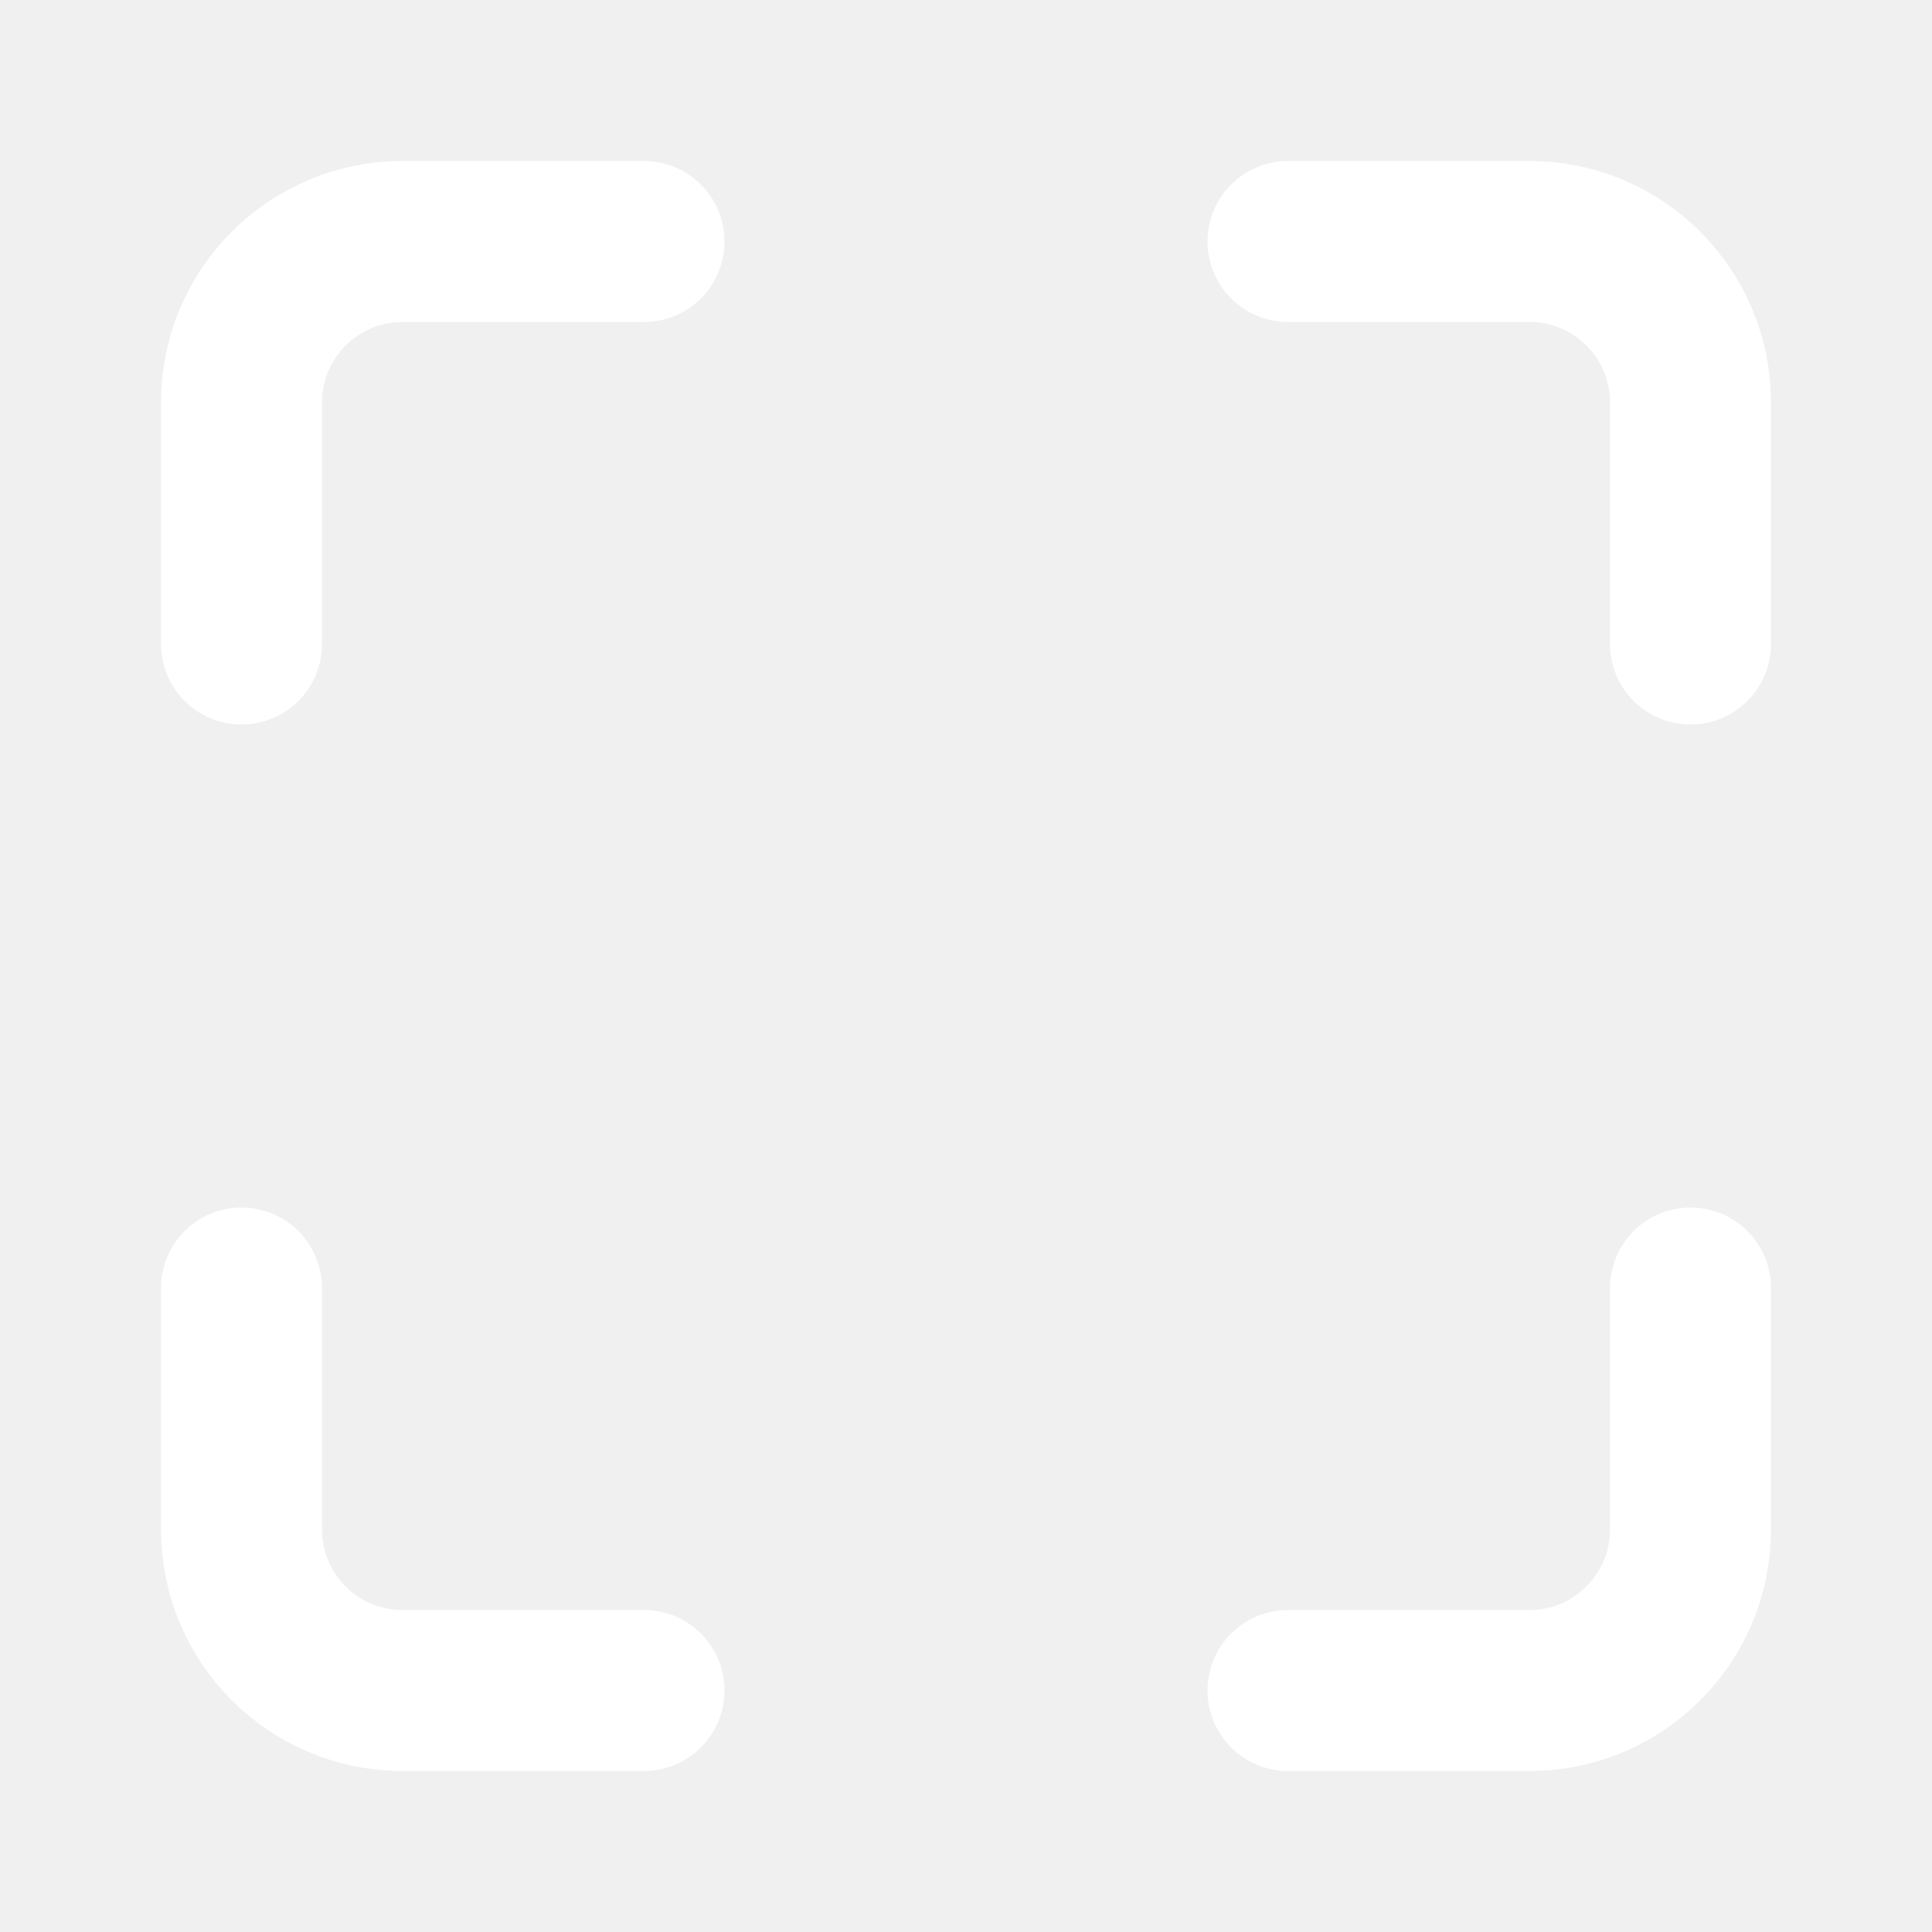
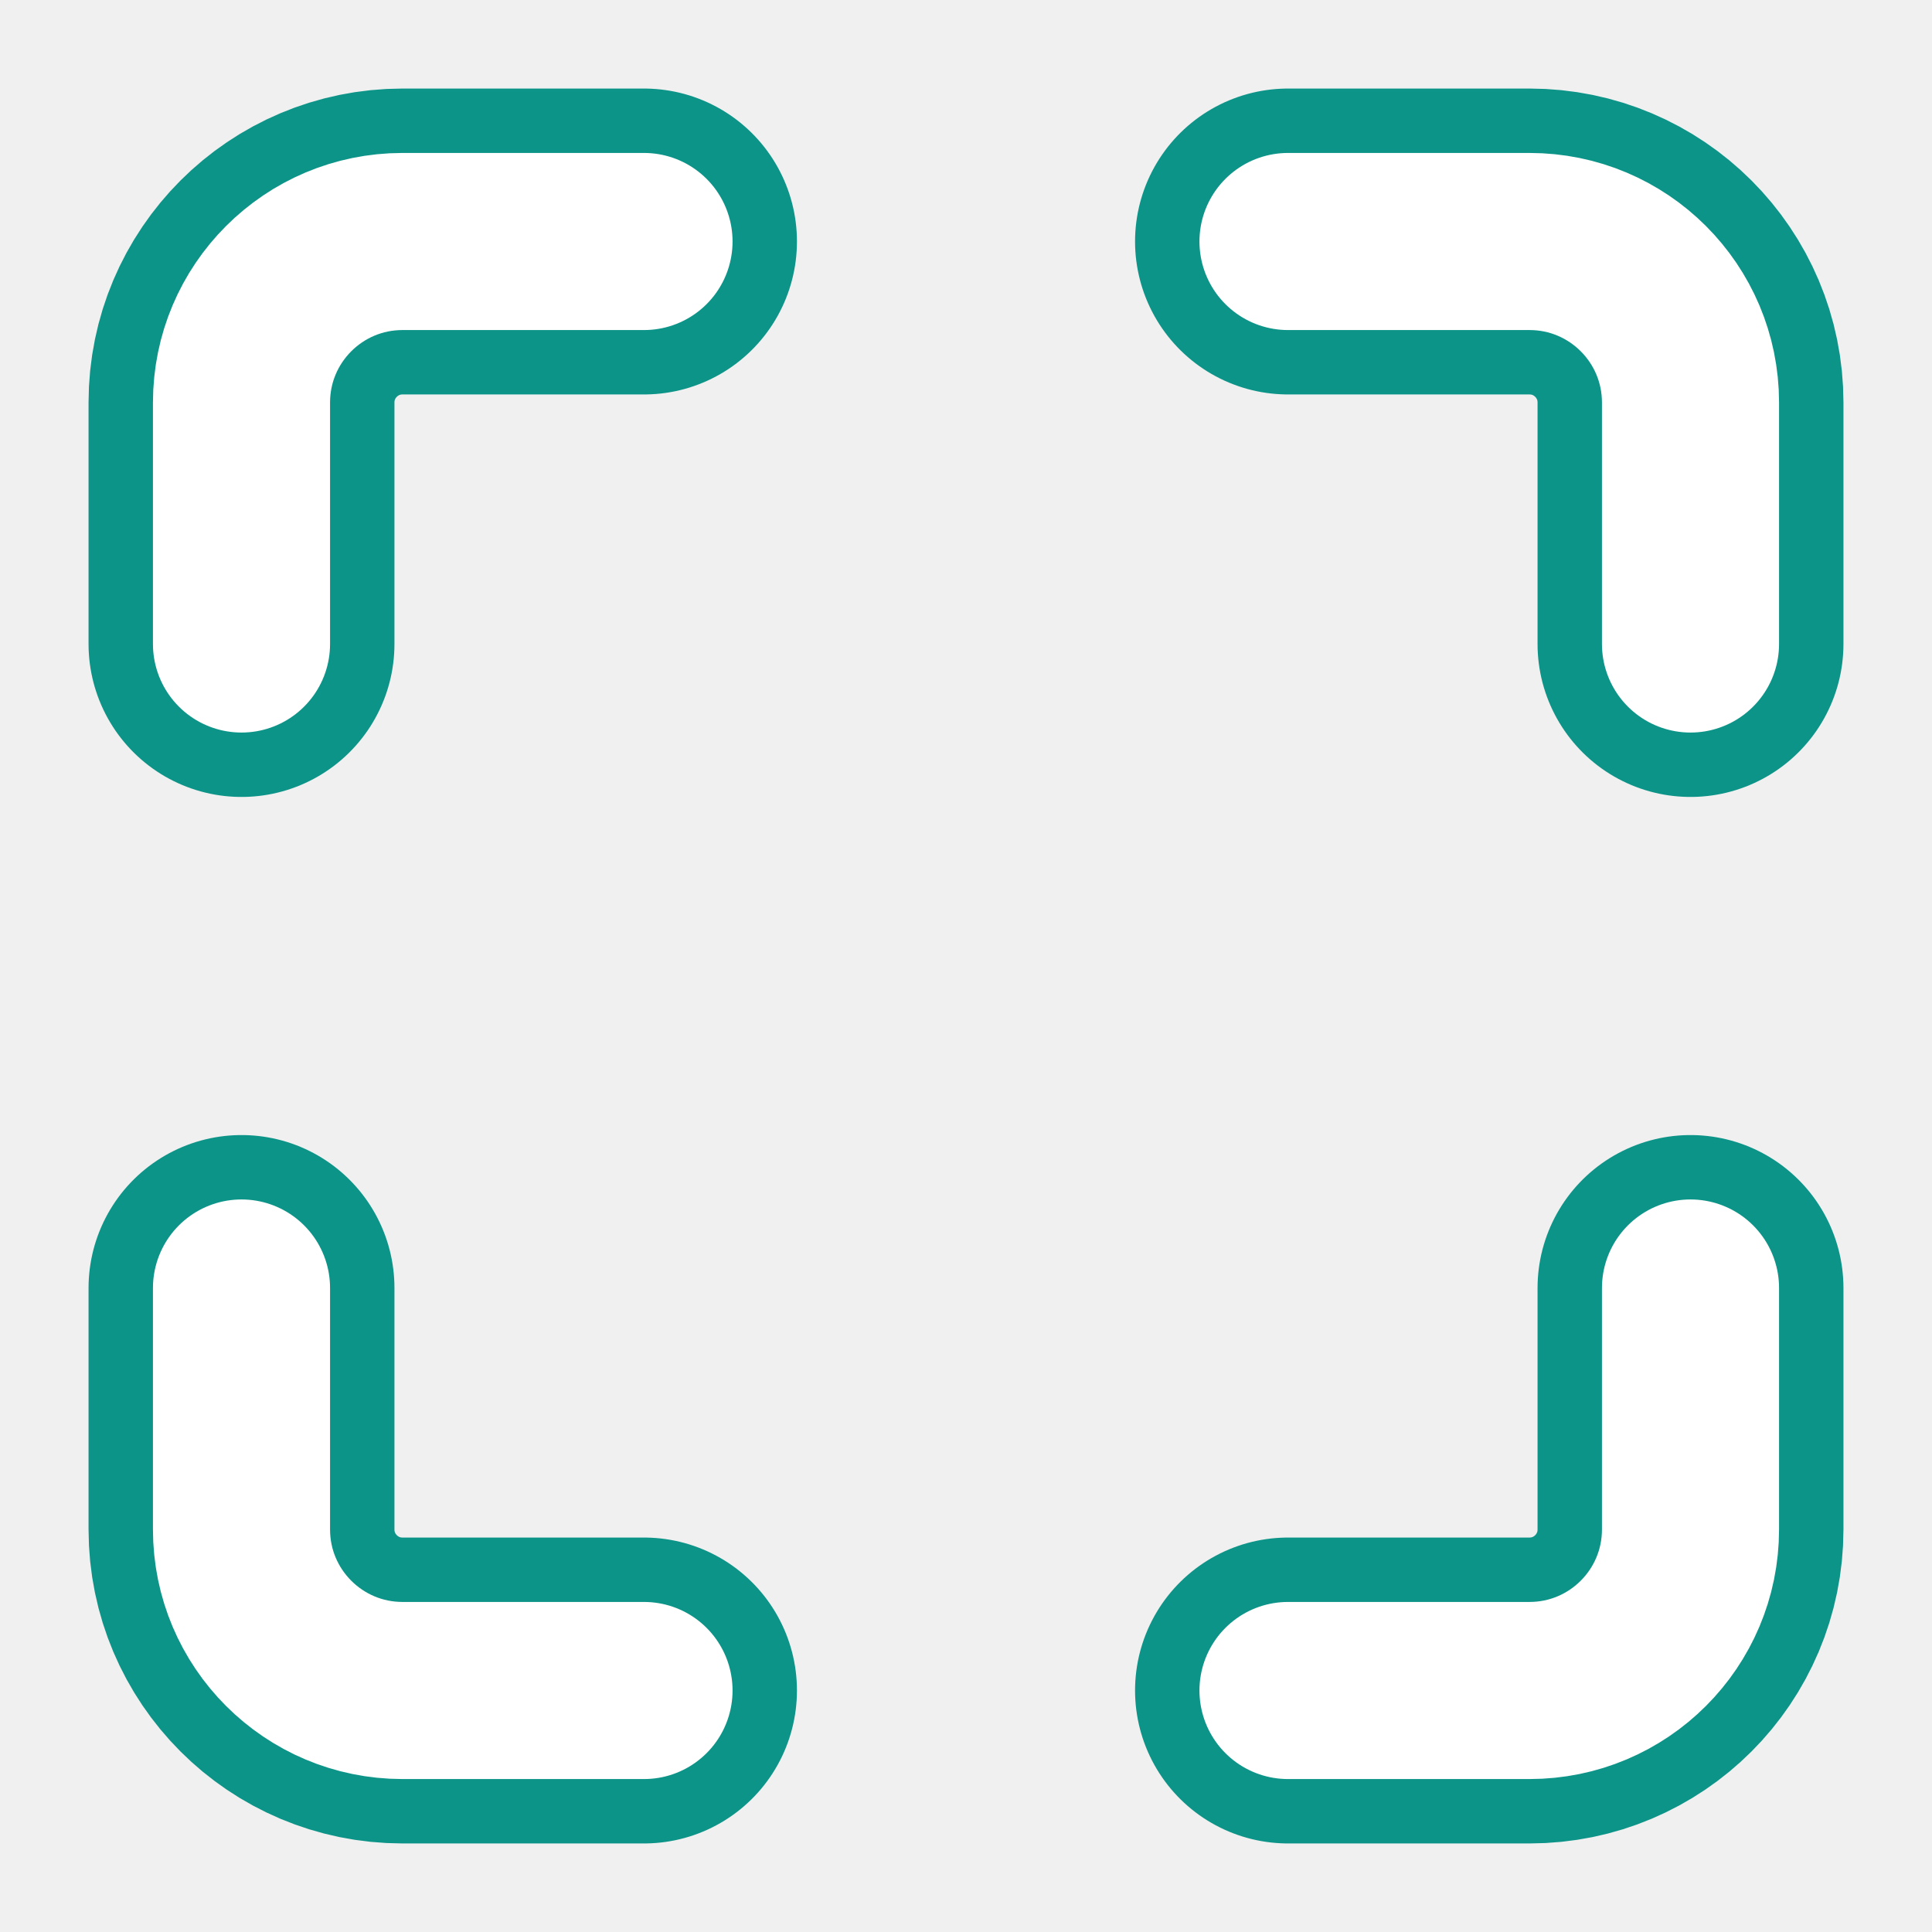
- <svg xmlns="http://www.w3.org/2000/svg" viewBox="0 0 24 24" fill="none" stroke="#FFFFFF" stroke-width="2" stroke-linecap="round" stroke-linejoin="round">
-   <path d="M8 3H5a2 2 0 0 0-2 2v3" />
-   <path d="M21 8V5a2 2 0 0 0-2-2h-3" />
-   <path d="M3 16v3a2 2 0 0 0 2 2h3" />
-   <path d="M16 21h3a2 2 0 0 0 2-2v-3" />
+ <svg xmlns="http://www.w3.org/2000/svg" viewBox="0 0 24 24" fill="none">
+   <g stroke-linecap="round" stroke-linejoin="round">
+     <path d="M8 3H5a2 2 0 0 0-2 2v3" stroke="#0D9488" stroke-width="3.8" />
+     <path d="M21 8V5a2 2 0 0 0-2-2h-3" stroke="#0D9488" stroke-width="3.8" />
+     <path d="M3 16v3a2 2 0 0 0 2 2h3" stroke="#0D9488" stroke-width="3.8" />
+     <path d="M16 21h3a2 2 0 0 0 2-2v-3" stroke="#0D9488" stroke-width="3.8" />
+     <path d="M8 3H5a2 2 0 0 0-2 2v3" stroke="#FFFFFF" stroke-width="2.2" />
+     <path d="M21 8V5a2 2 0 0 0-2-2h-3" stroke="#FFFFFF" stroke-width="2.2" />
+     <path d="M3 16v3a2 2 0 0 0 2 2h3" stroke="#FFFFFF" stroke-width="2.2" />
+     <path d="M16 21h3a2 2 0 0 0 2-2v-3" stroke="#FFFFFF" stroke-width="2.2" />
+   </g>
</svg>
